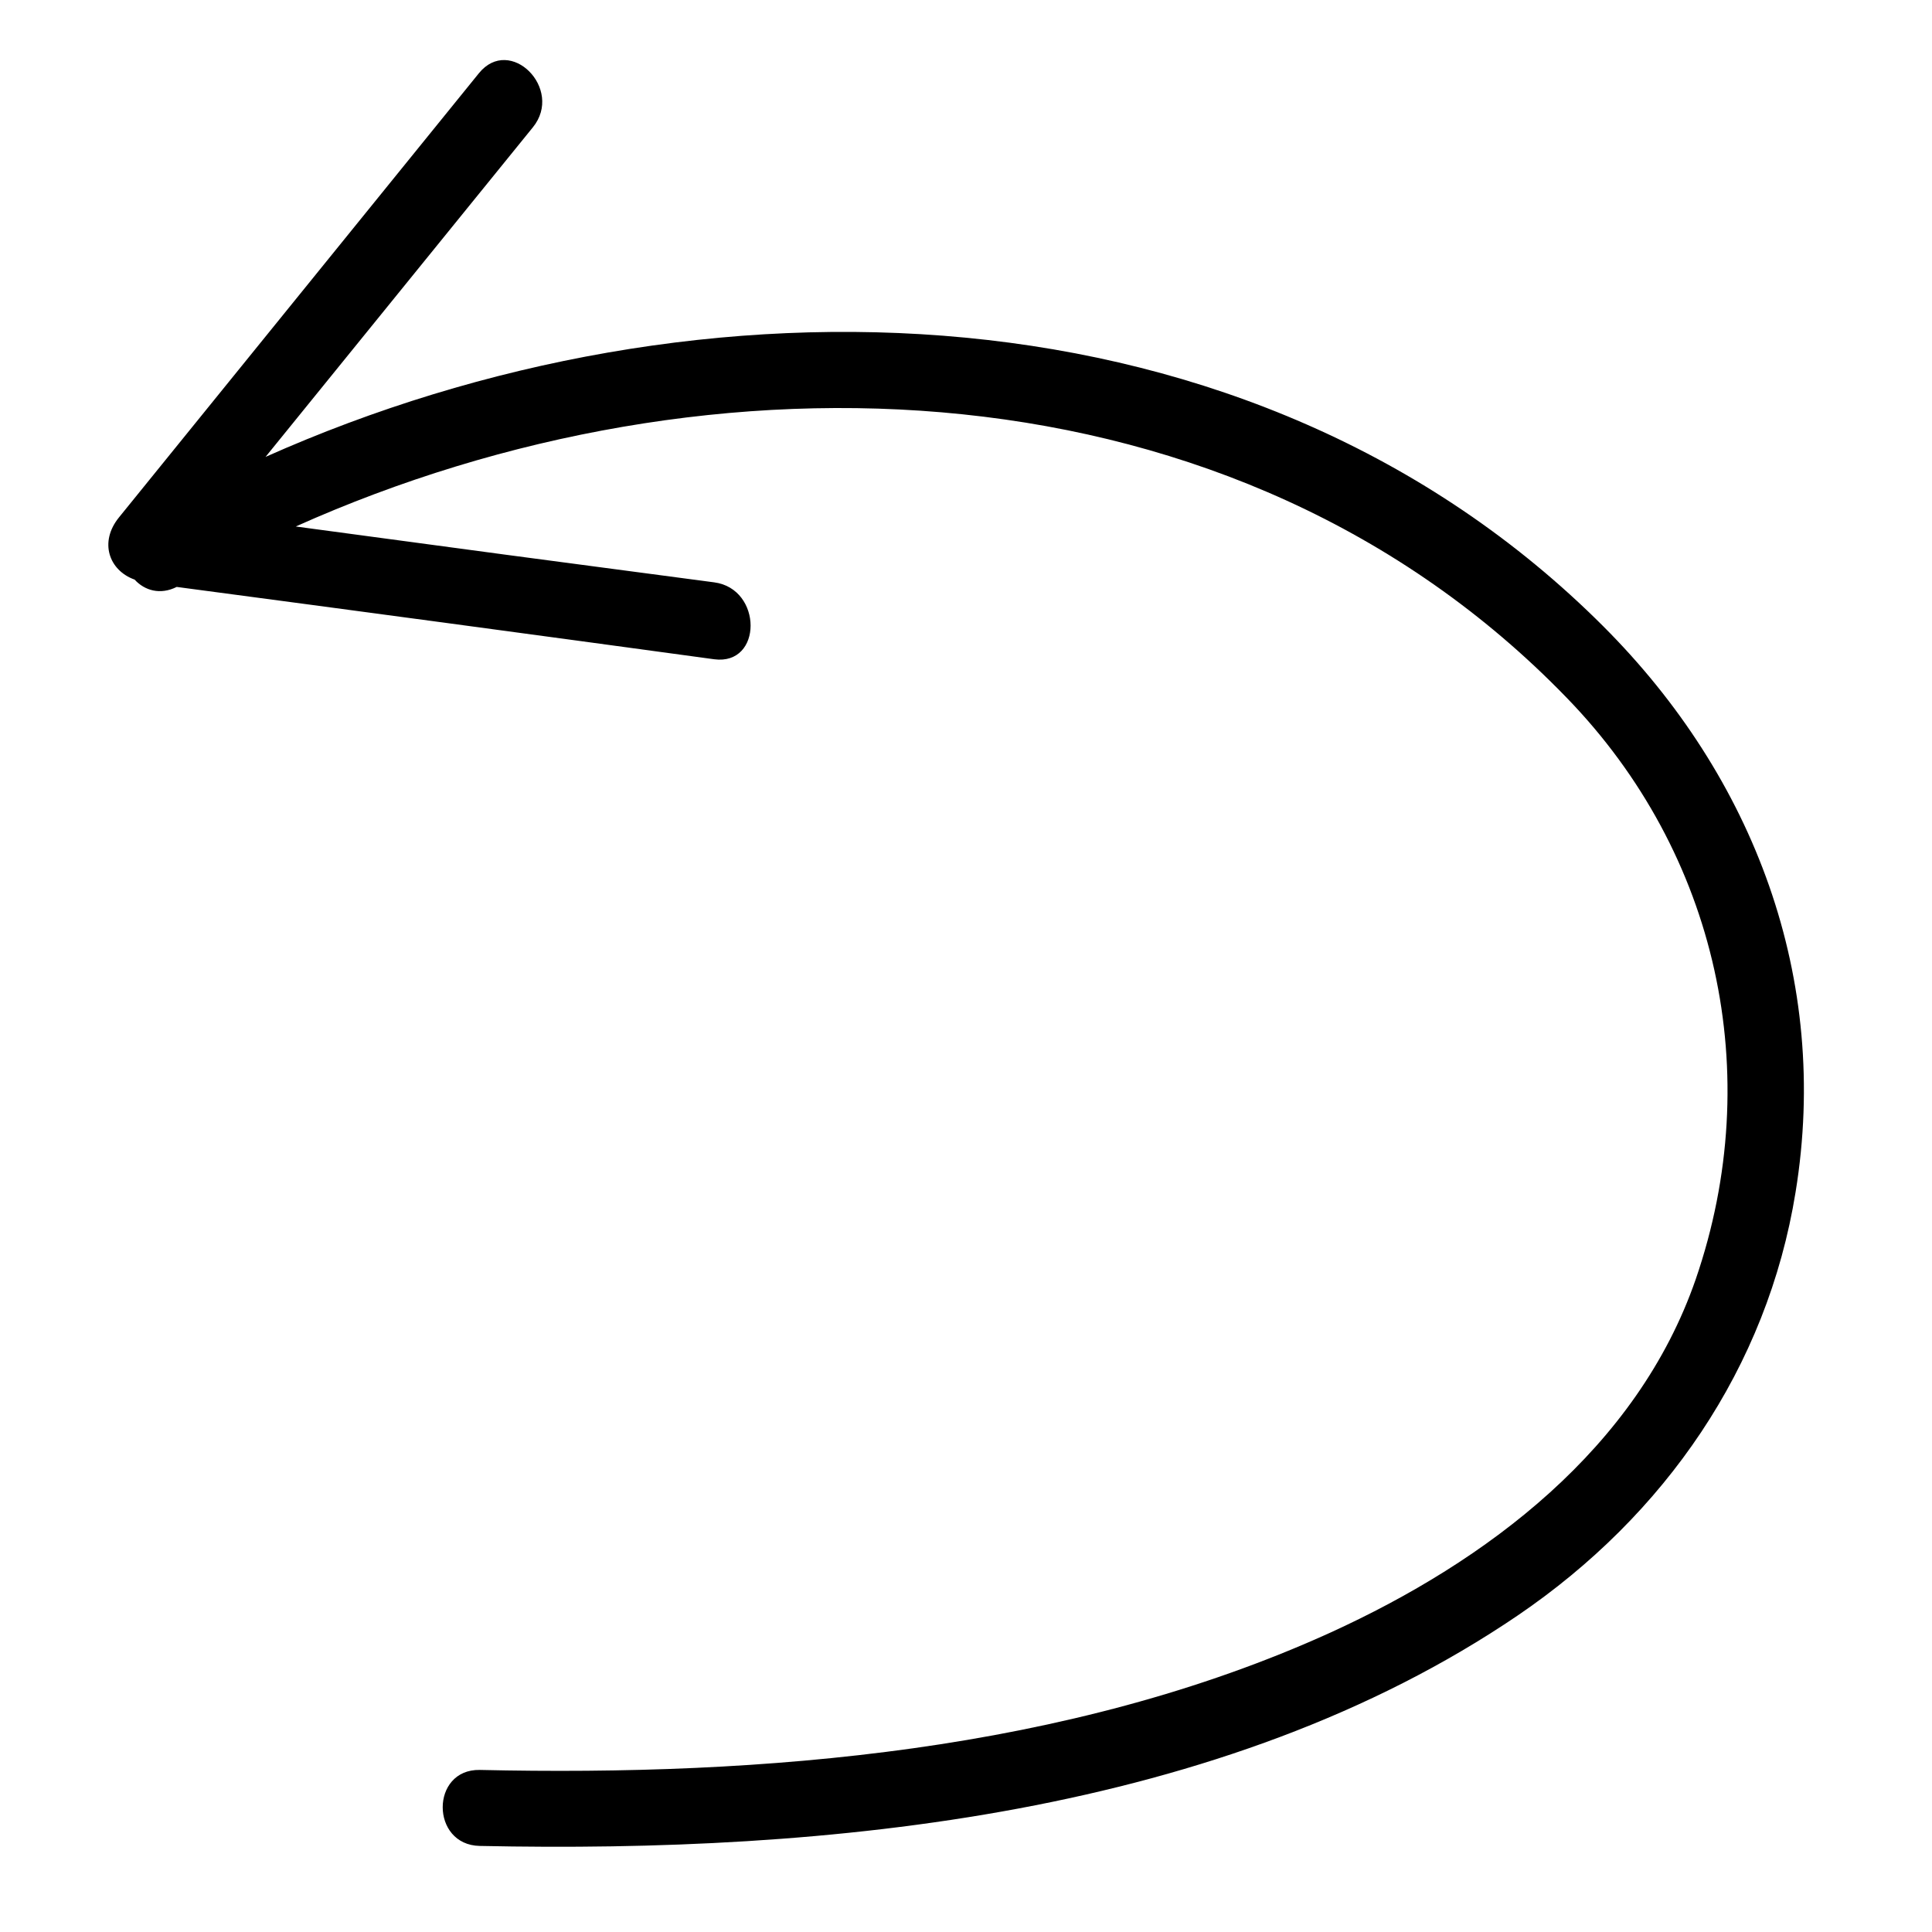
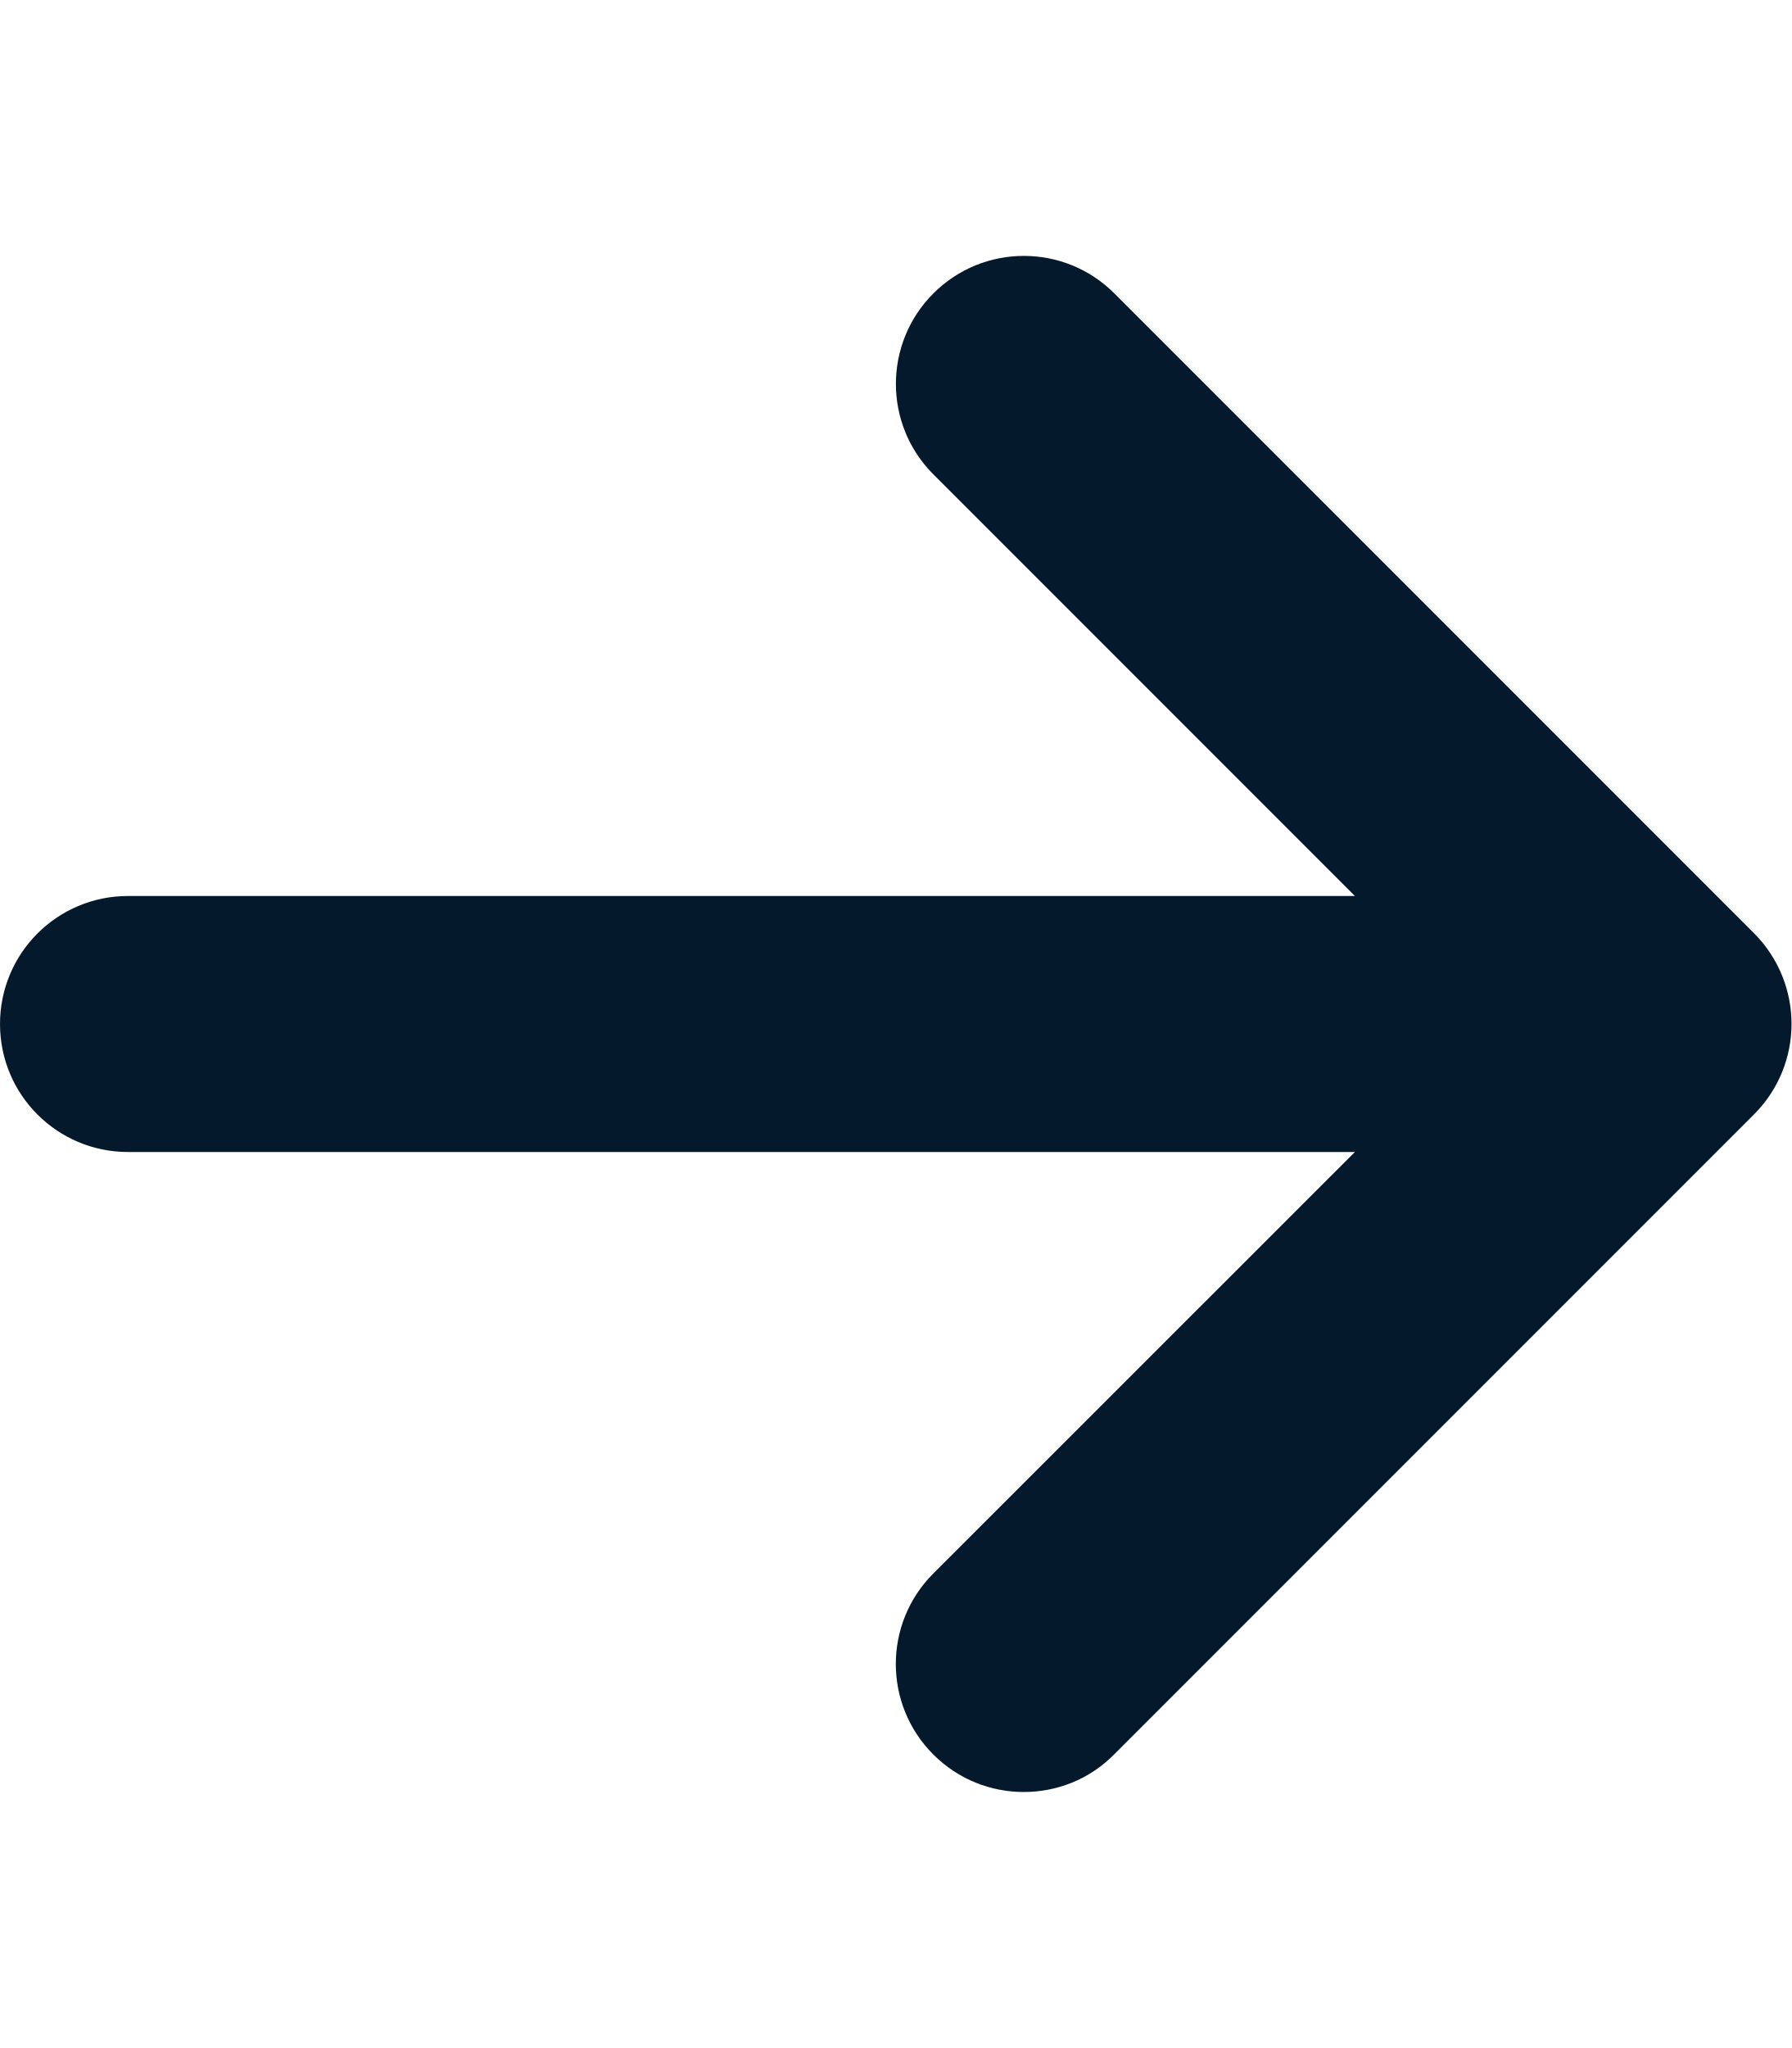
- <svg xmlns="http://www.w3.org/2000/svg" version="1.2" viewBox="0 0 211 211" width="211" height="211">
-   <style />
-   <path d="m196.1 130.2c-3.1 19.2-14.3 35.3-30.3 46.2-32.2 21.9-75.5 26-113.4 25.2-5.4-0.1-5.4-8.4 0-8.3 30.9 0.7 64.3-2 92.9-15 17.1-7.8 33.5-20.1 39.9-38.6 7.7-22.4 2.4-46.5-14.1-63.5-36.1-37.3-93.5-39-138.8-18.7q22.9 3.1 45.7 6.1c5.3 0.7 5.3 9.1 0 8.4q-29.3-4-58.7-7.9c-1.8 0.9-3.5 0.4-4.6-0.8-2.8-1-3.9-4.1-1.7-6.8q19.6-24.2 39.3-48.5c3.4-4.2 9.3 1.7 5.9 5.9q-14.6 18-29.2 36c47.3-21.1 107.8-19.8 146.1 18.5 16.5 16.5 24.8 38.5 21 61.8z" />
+ <svg xmlns="http://www.w3.org/2000/svg" viewBox="0 0 448 512">
+   <path d="M438.6 278.6l-160 160C272.4 444.9 264.2 448 256 448s-16.38-3.125-22.62-9.375c-12.5-12.5-12.5-32.75 0-45.25L338.8 288H32C14.33 288 .002 273.7 .002 256S14.33 224 32 224h306.8l-105.4-105.4c-12.5-12.5-12.5-32.75 0-45.25s32.75-12.5 45.25 0l160 160C451.1 245.9 451.1 266.1 438.6 278.6z" style="fill: rgb(5, 25, 45);" />
</svg>
